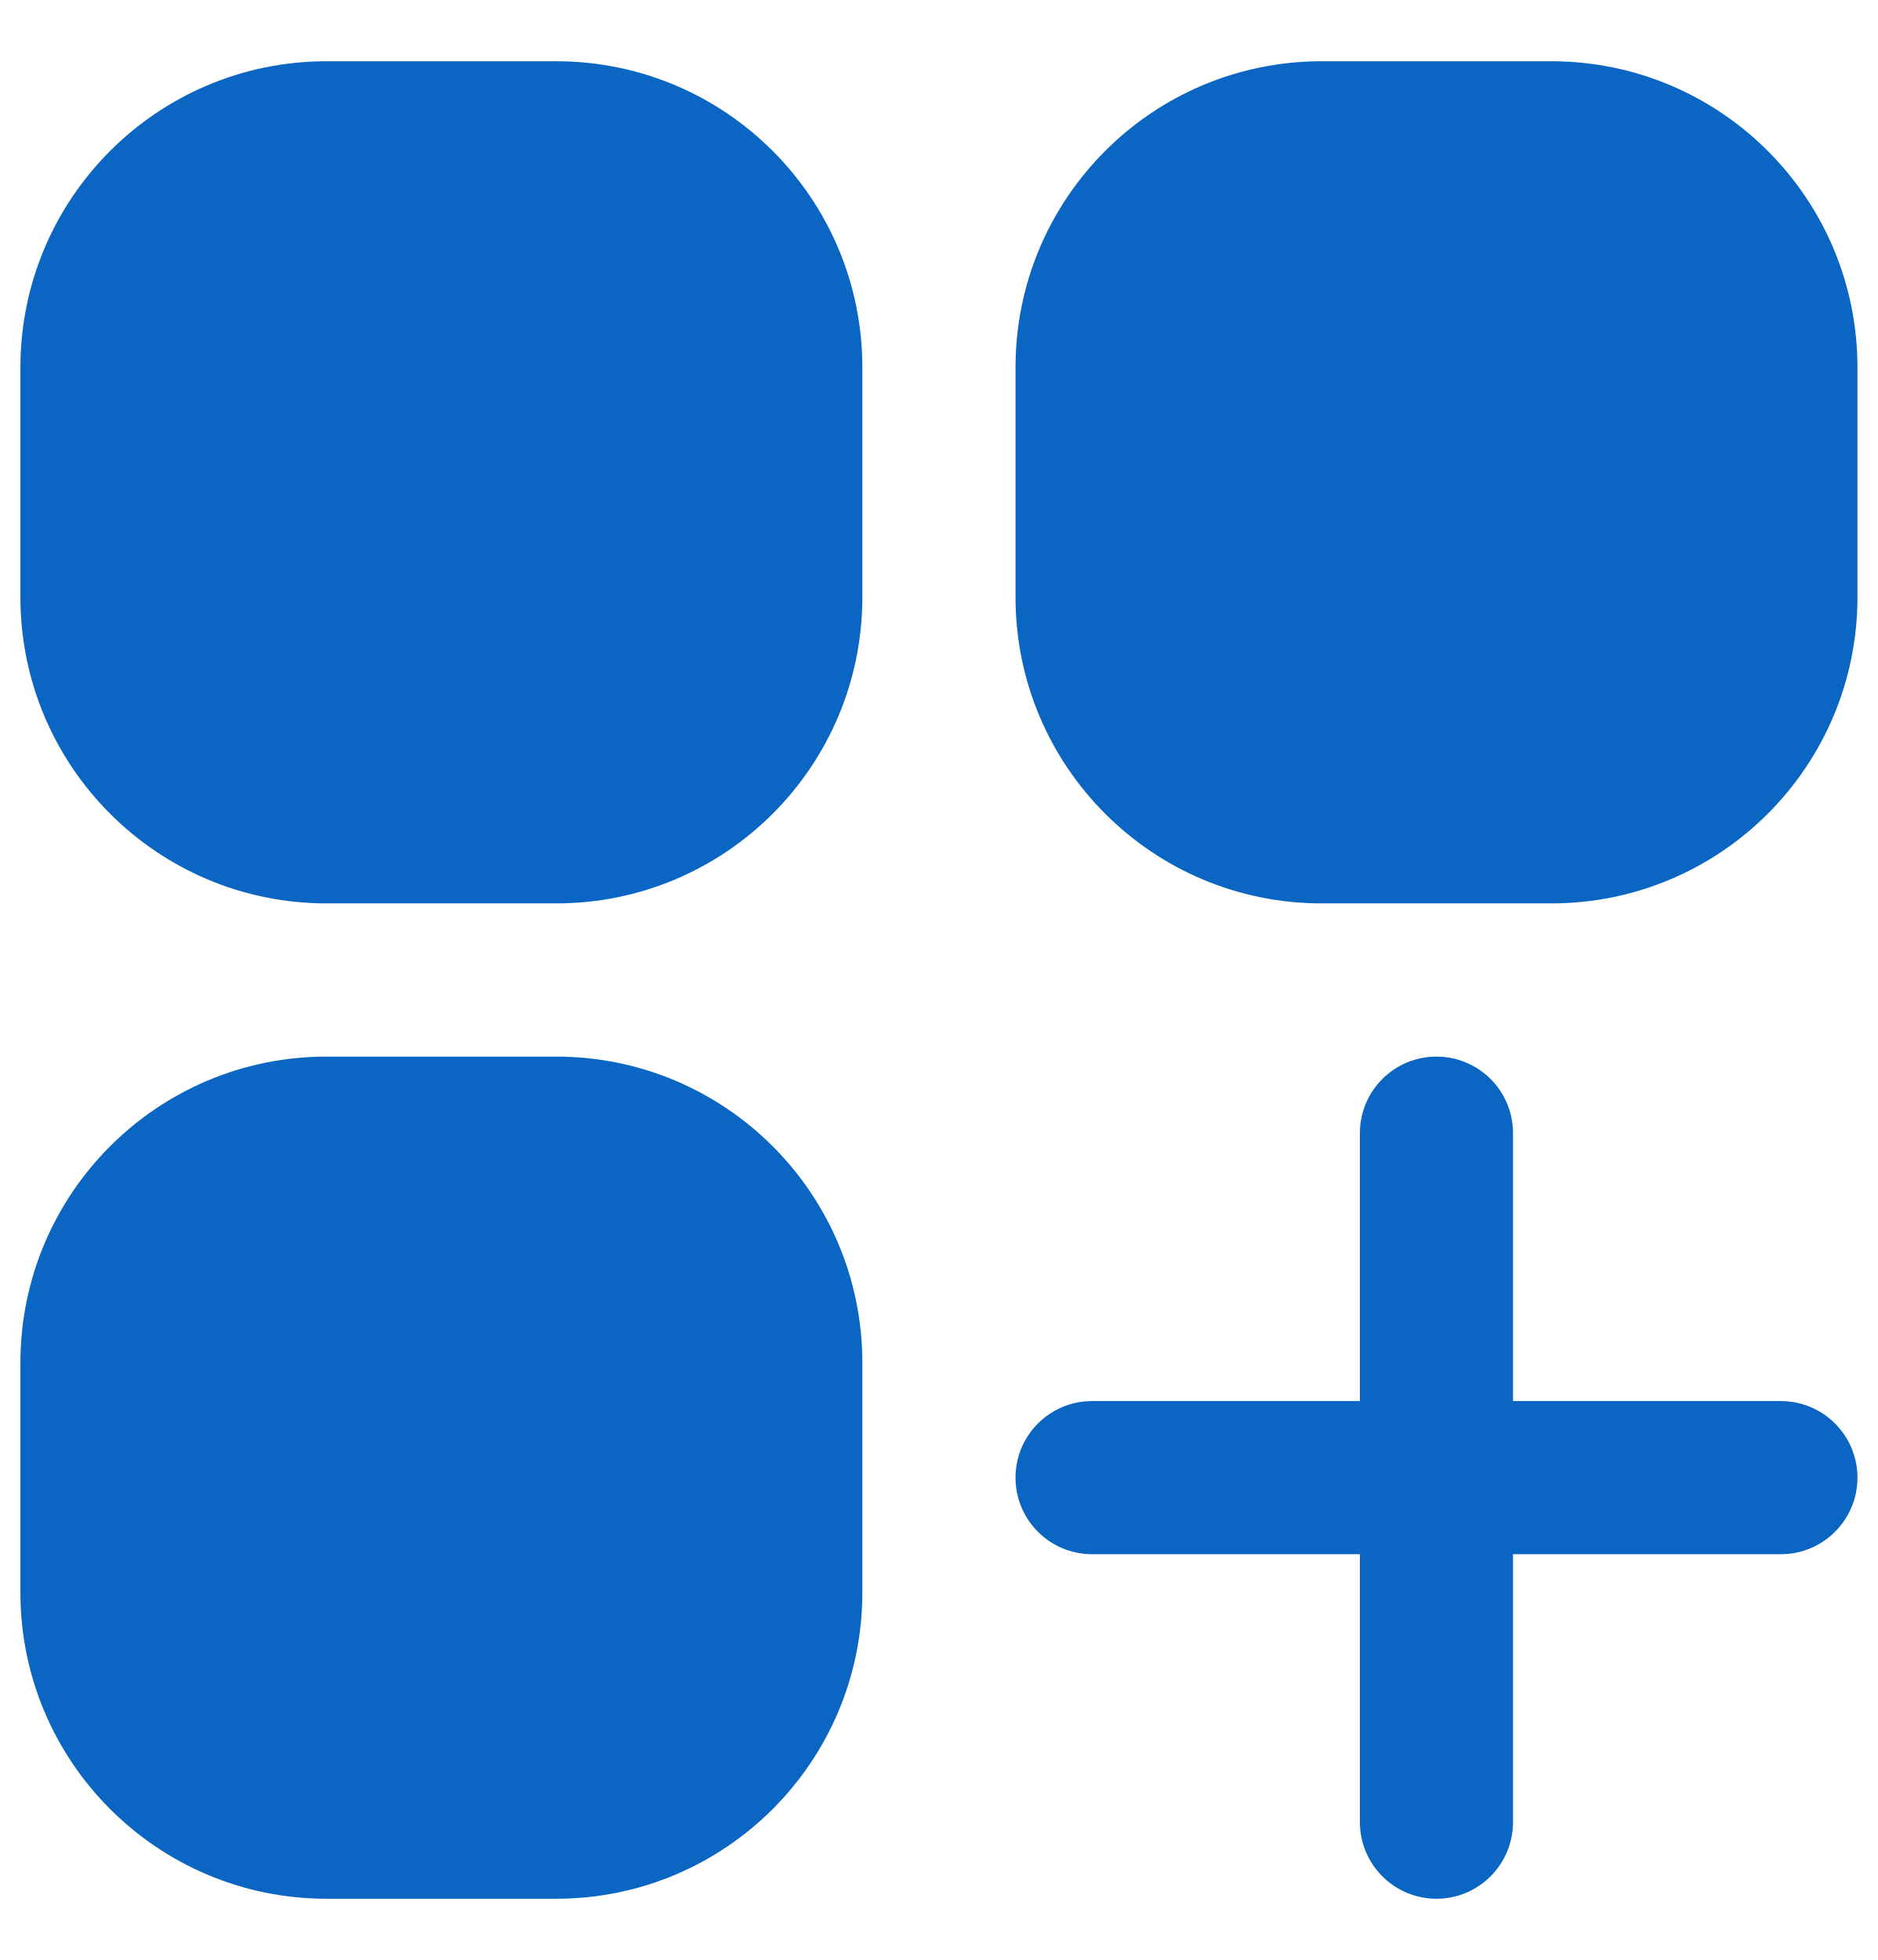
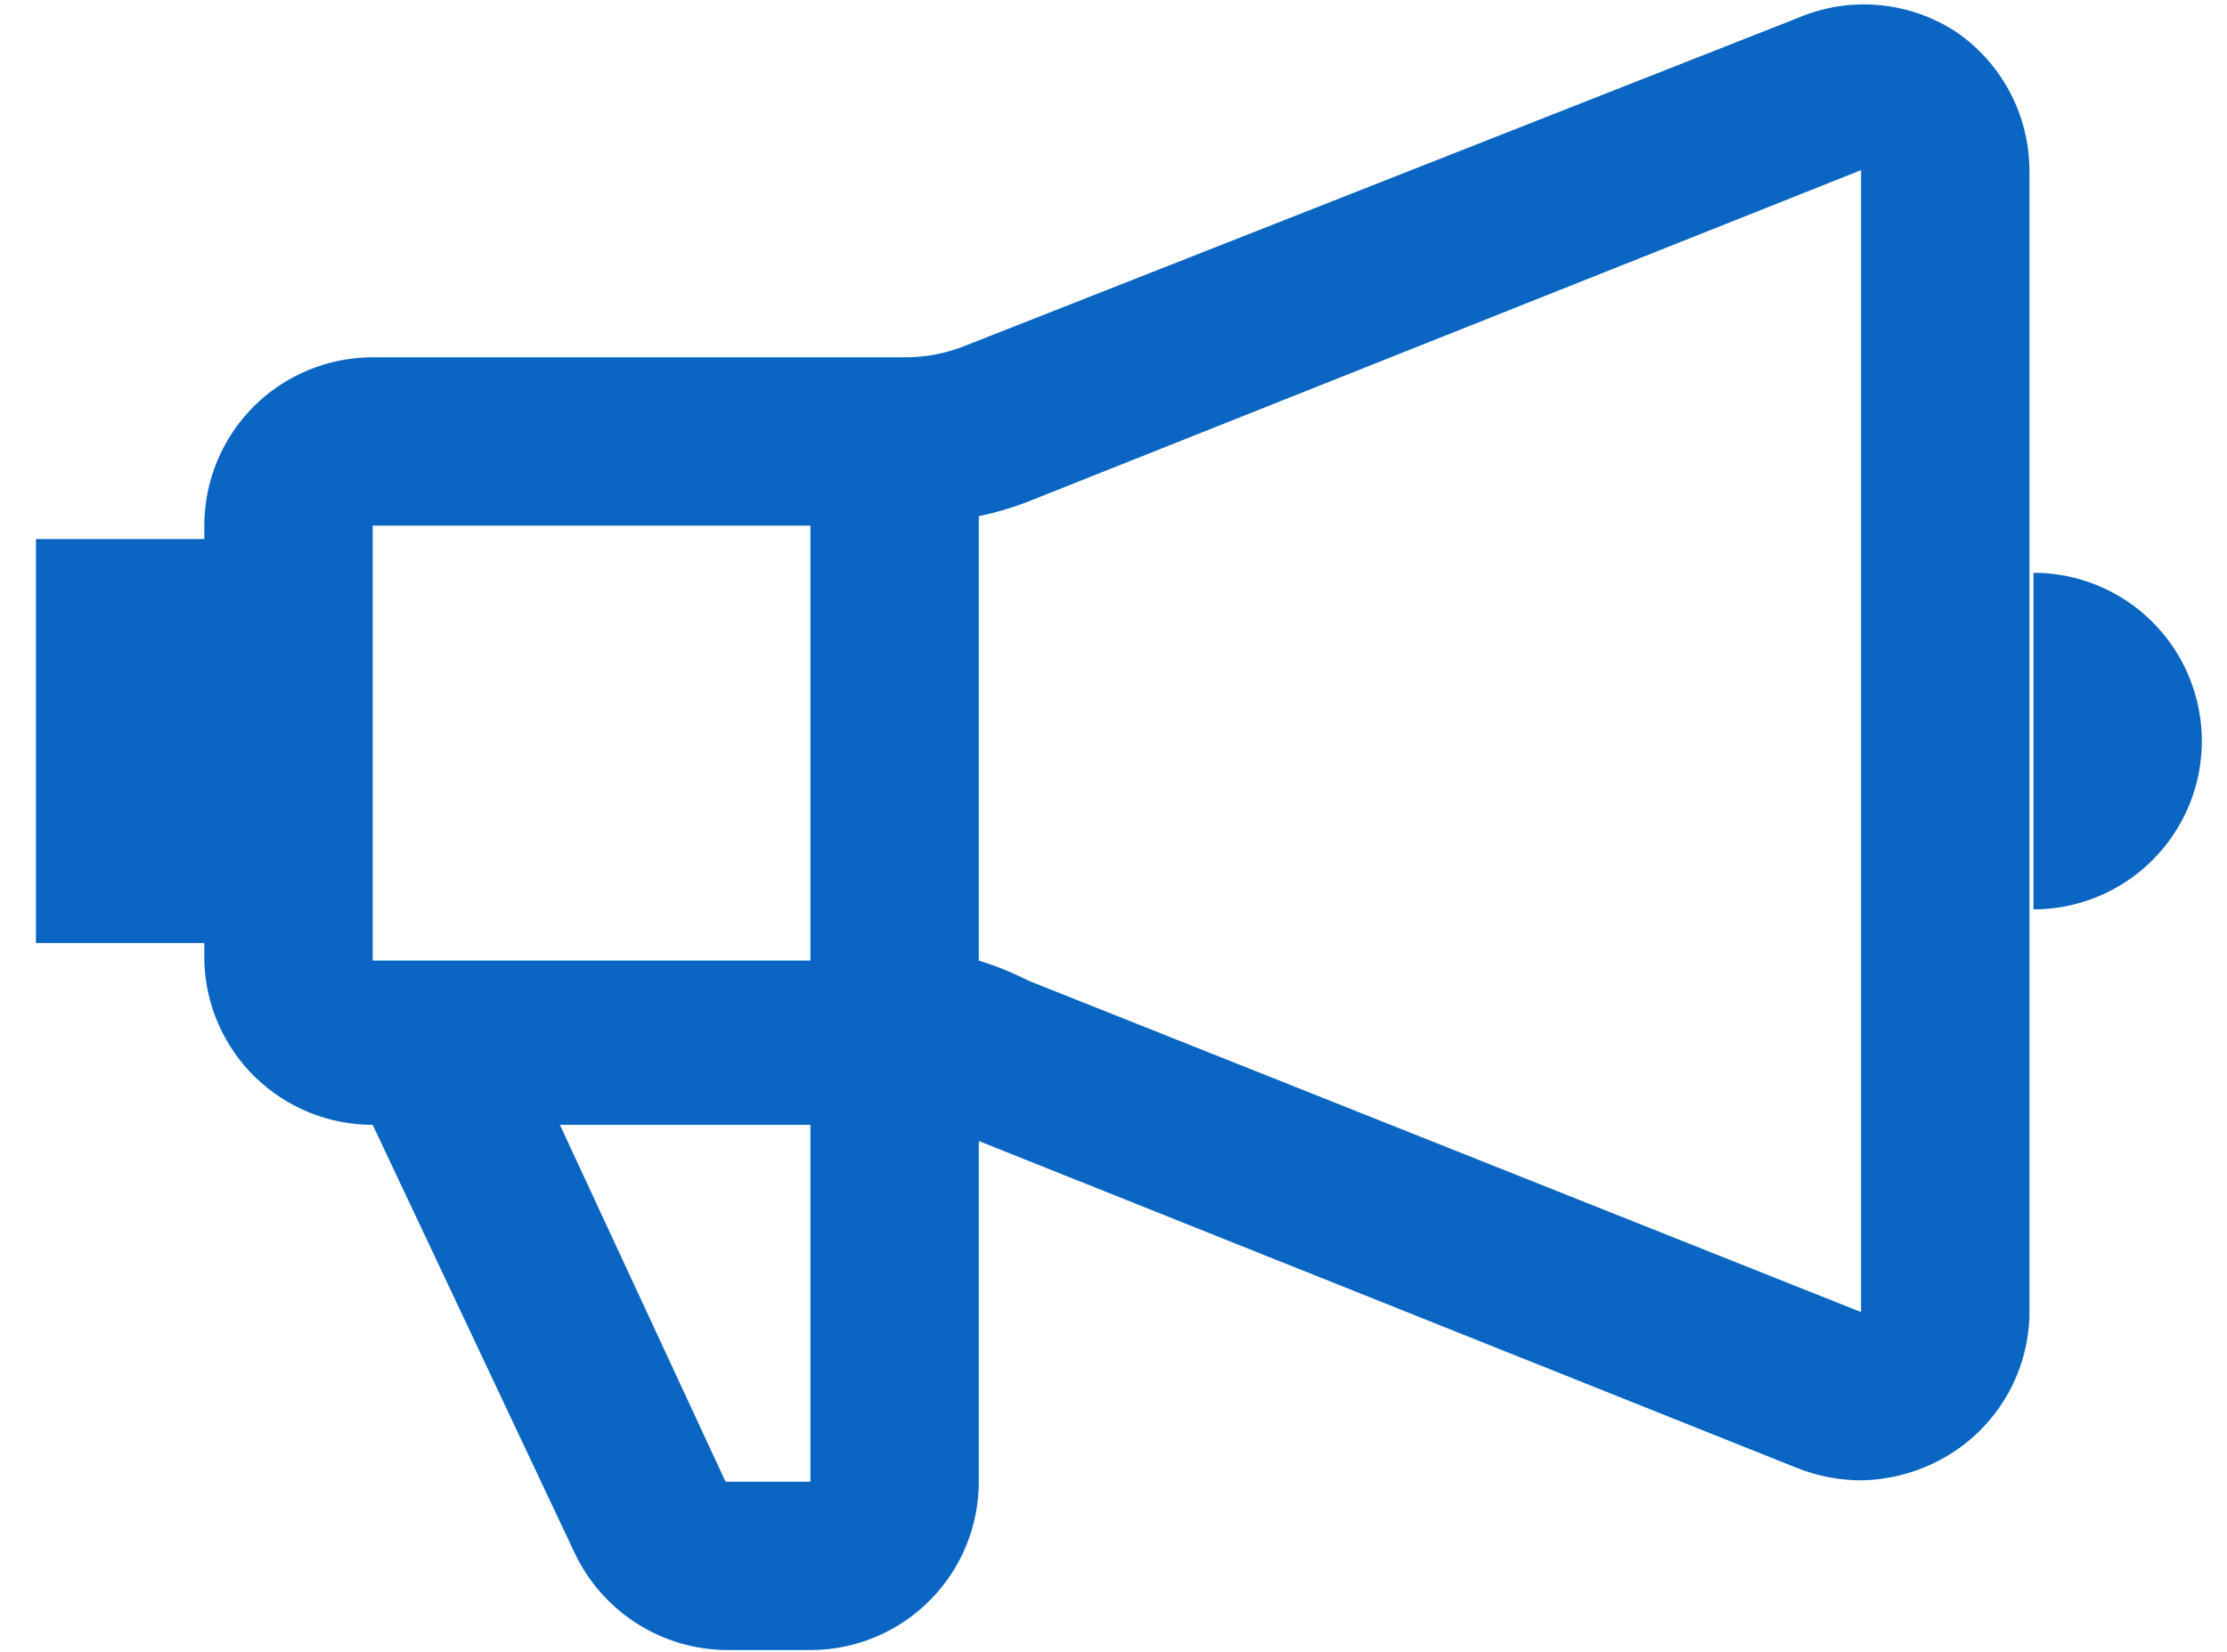
- <svg xmlns="http://www.w3.org/2000/svg" width="23" height="24" viewBox="0 0 23 24" fill="none">
-   <path d="M4 0.75C1.929 0.75 0.25 2.429 0.25 4.5V7.312C0.25 9.384 1.929 11.062 4 11.062H6.812C8.884 11.062 10.562 9.384 10.562 7.312V4.5C10.562 2.429 8.884 0.75 6.812 0.75H4Z" fill="#0A66C2" />
-   <path d="M16.188 0.75C14.116 0.75 12.438 2.429 12.438 4.5V7.312C12.438 9.384 14.116 11.062 16.188 11.062H19C21.071 11.062 22.75 9.384 22.75 7.312V4.5C22.75 2.429 21.071 0.75 19 0.75H16.188Z" fill="#0A66C2" />
-   <path d="M4 12.938C1.929 12.938 0.25 14.616 0.25 16.688V19.5C0.25 21.571 1.929 23.25 4 23.25H6.812C8.884 23.25 10.562 21.571 10.562 19.5V16.688C10.562 14.616 8.884 12.938 6.812 12.938H4Z" fill="#0A66C2" />
-   <path d="M18.531 13.875C18.531 13.357 18.111 12.938 17.594 12.938C17.076 12.938 16.656 13.357 16.656 13.875V17.156H13.375C12.857 17.156 12.438 17.576 12.438 18.094C12.438 18.611 12.857 19.031 13.375 19.031H16.656V22.312C16.656 22.83 17.076 23.25 17.594 23.25C18.111 23.25 18.531 22.83 18.531 22.312V19.031H21.812C22.33 19.031 22.75 18.611 22.75 18.094C22.75 17.576 22.33 17.156 21.812 17.156H18.531V13.875Z" fill="#0A66C2" />
+ <svg xmlns="http://www.w3.org/2000/svg" width="31" height="23" viewBox="0 0 31 23" fill="none">
+   <path d="M27.219 0.437C26.896 0.229 26.528 0.103 26.145 0.07C25.763 0.037 25.378 0.099 25.025 0.25L13.456 4.806C13.183 4.919 12.889 4.976 12.594 4.975H5.188C4.566 4.975 3.97 5.222 3.53 5.661C3.091 6.101 2.844 6.697 2.844 7.319V7.506H0.5V13.131H2.844V13.375C2.858 13.987 3.112 14.569 3.55 14.996C3.988 15.423 4.576 15.663 5.188 15.662L8 21.625C8.19 22.026 8.49 22.366 8.865 22.605C9.24 22.844 9.674 22.972 10.119 22.975H11.3C11.918 22.97 12.51 22.721 12.945 22.282C13.381 21.843 13.625 21.25 13.625 20.631V15.887L25.025 20.444C25.306 20.554 25.605 20.611 25.906 20.612C26.374 20.604 26.83 20.461 27.219 20.2C27.527 19.992 27.782 19.713 27.961 19.387C28.14 19.061 28.239 18.697 28.25 18.325V2.369C28.248 1.987 28.153 1.612 27.974 1.275C27.794 0.939 27.535 0.651 27.219 0.437ZM11.281 7.319V13.375H5.188V7.319H11.281ZM11.281 20.631H10.1L7.794 15.662H11.281V20.631ZM14.319 13.656C14.096 13.543 13.864 13.448 13.625 13.375V7.187C13.862 7.138 14.094 7.069 14.319 6.981L25.906 2.369V18.269L14.319 13.656ZM28.306 7.975V12.662C28.928 12.662 29.524 12.415 29.963 11.976C30.403 11.536 30.65 10.94 30.65 10.319C30.65 9.697 30.403 9.101 29.963 8.661C29.524 8.222 28.928 7.975 28.306 7.975Z" fill="#0A66C2" />
</svg>
